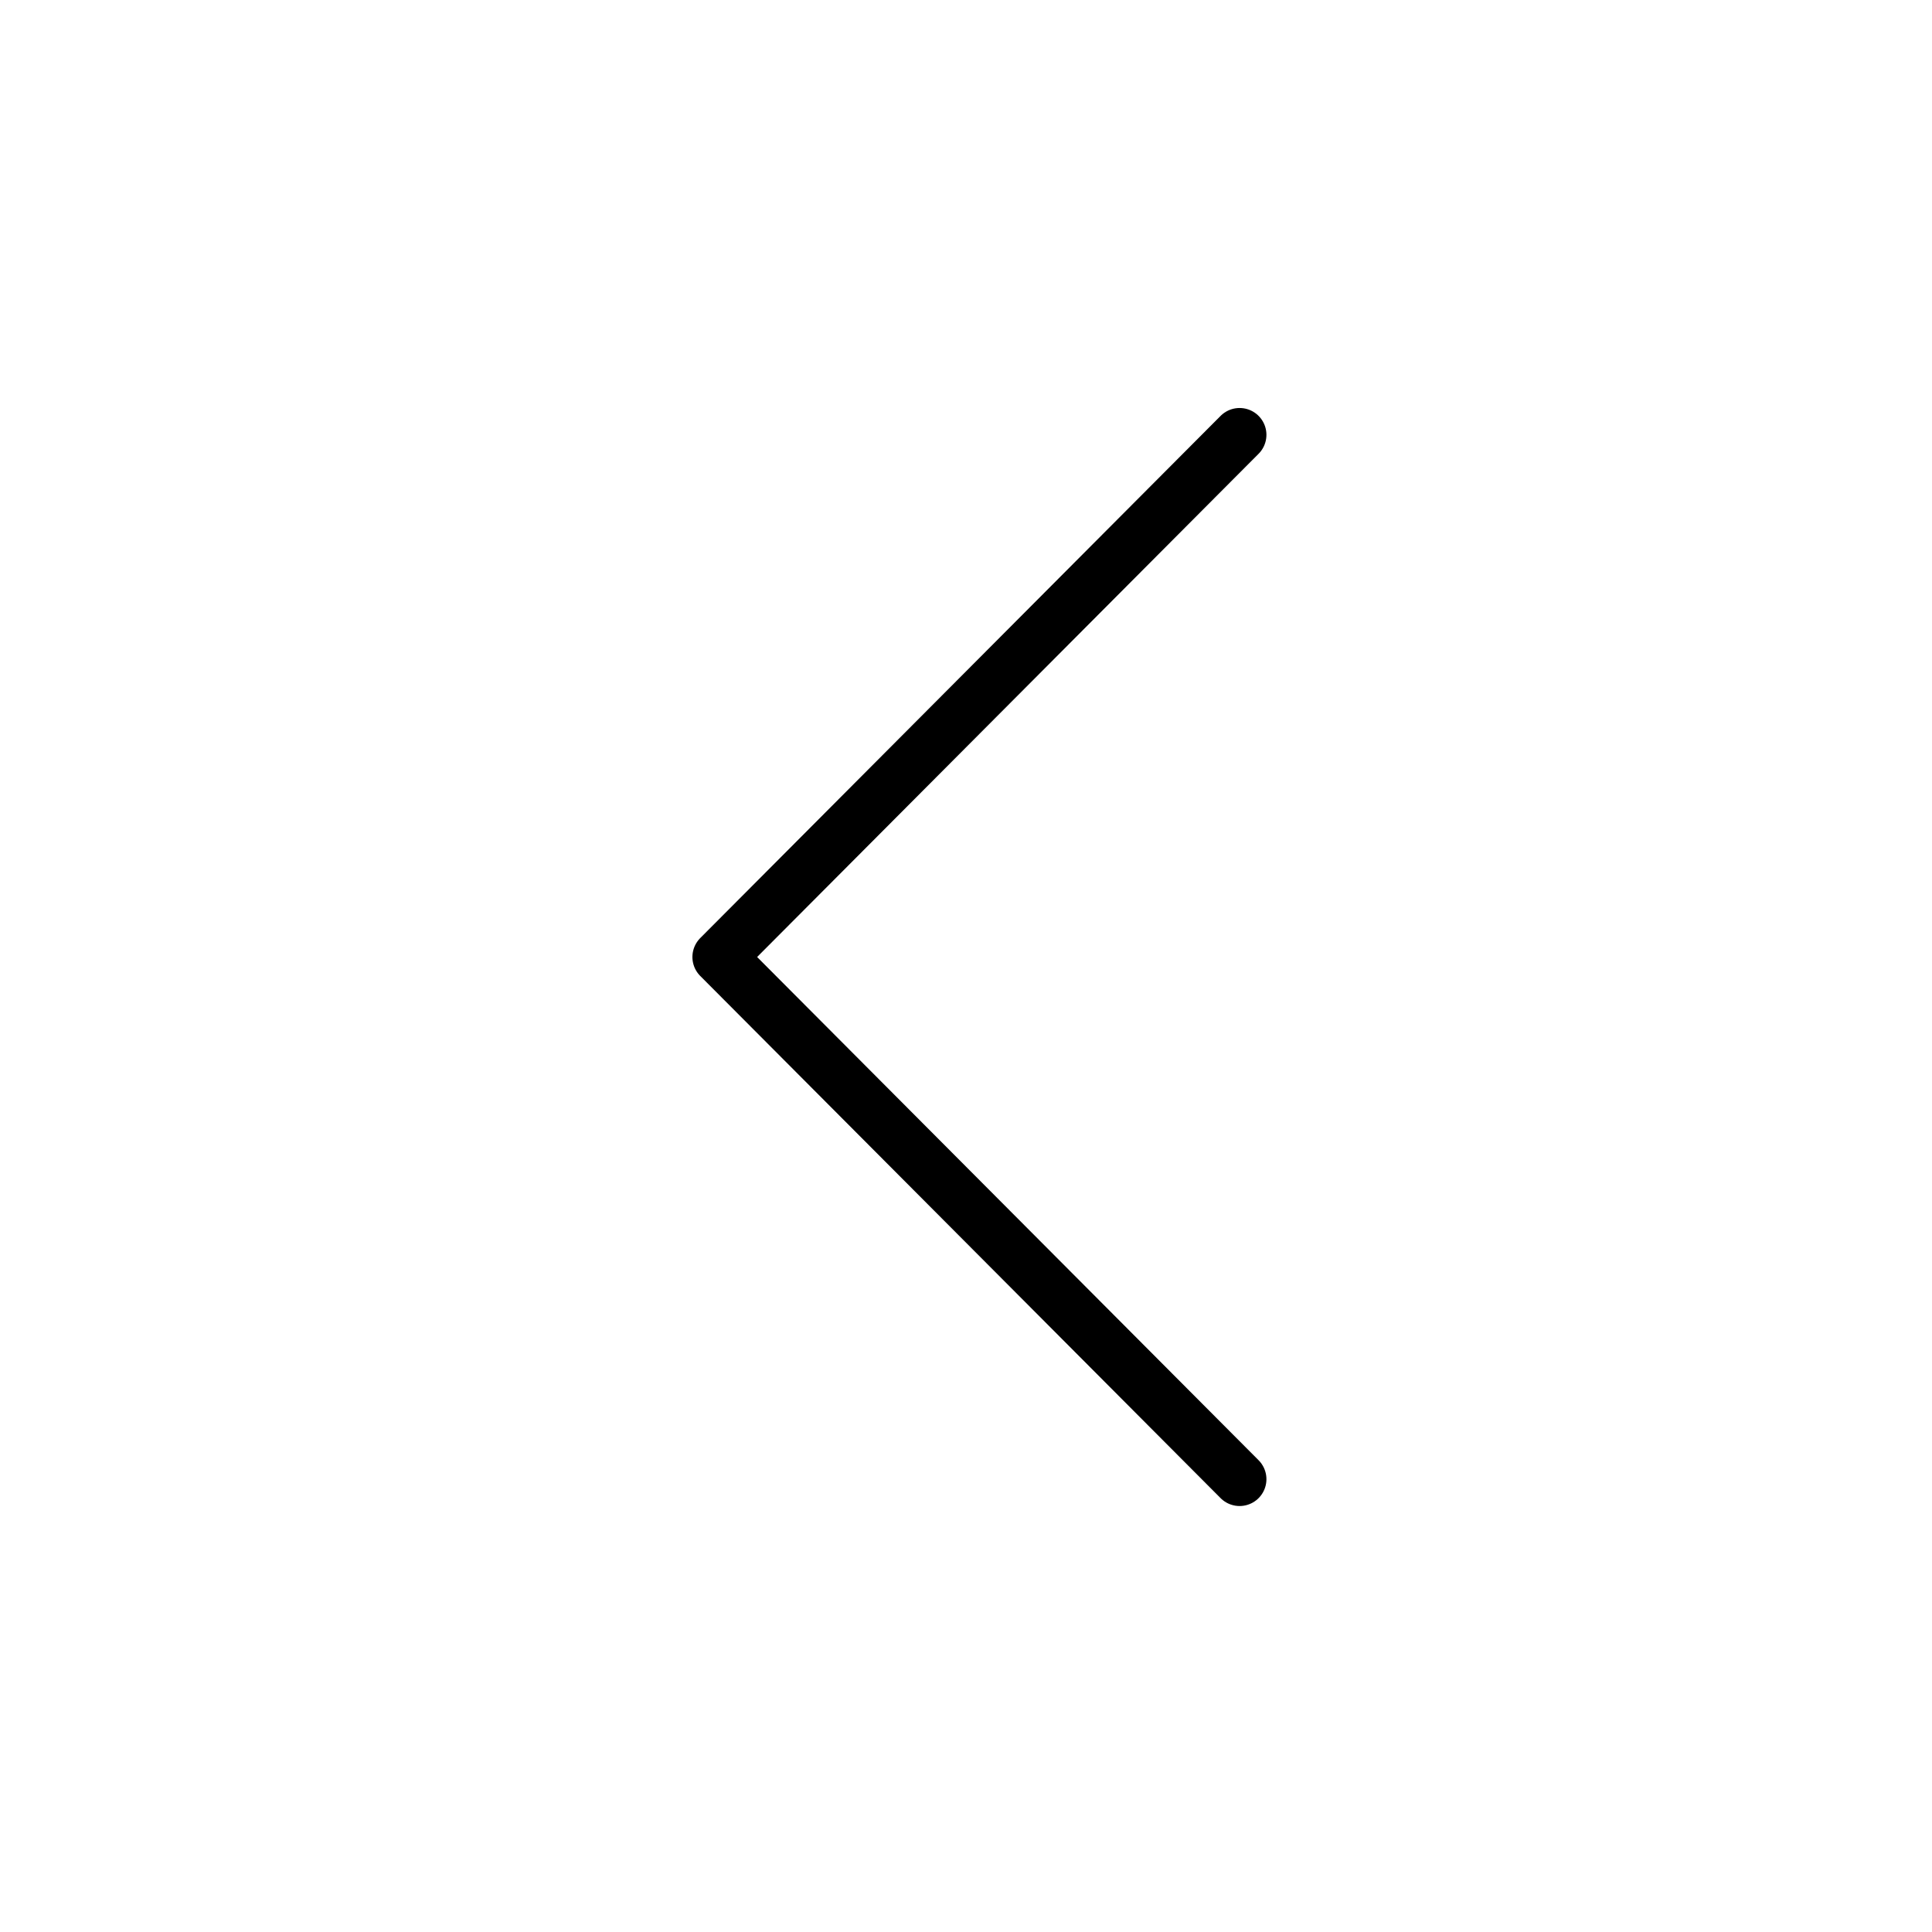
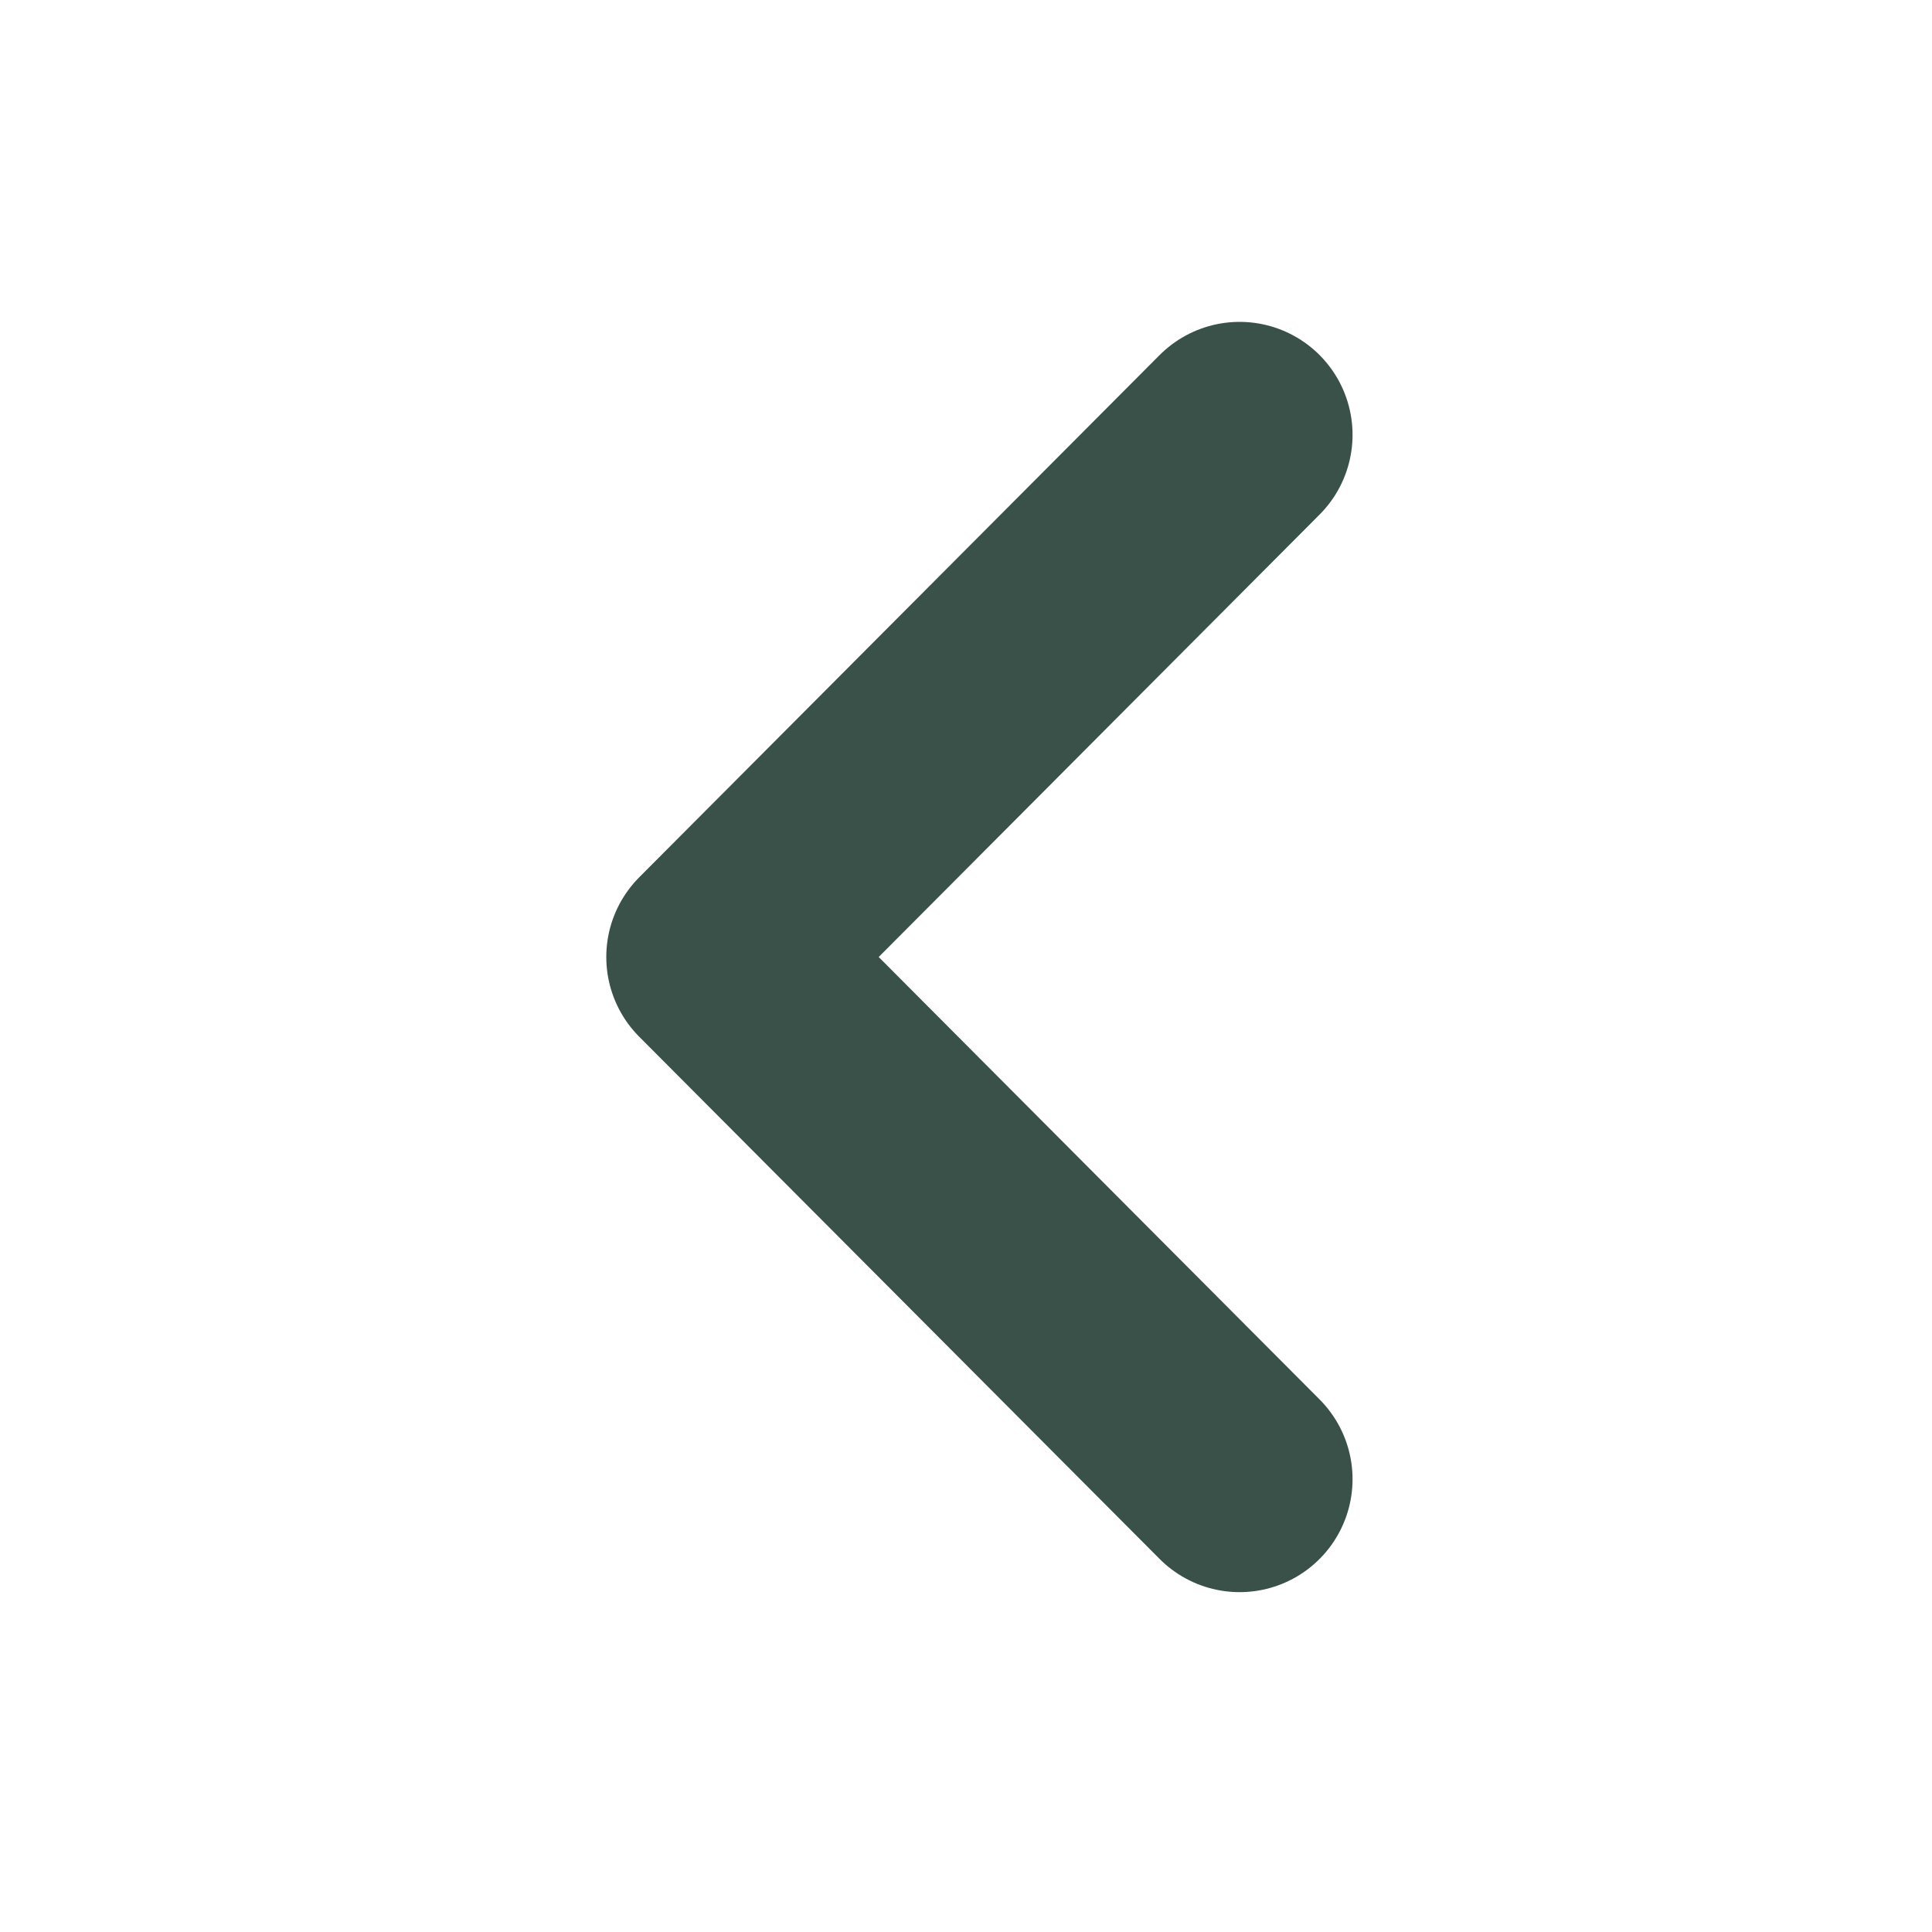
- <svg xmlns="http://www.w3.org/2000/svg" width="800px" height="800px" viewBox="0 0 72 72" id="emoji">
-   <g id="color" />
-   <g id="hair" />
-   <g id="skin" />
-   <g id="skin-shadow" />
+ <svg xmlns="http://www.w3.org/2000/svg" id="emoji" version="1.1" viewBox="0 0 800 800">
+   <defs>
+     <style>
+       .st0 {
+         fill: none;
+         stroke: #395148;
+         stroke-linecap: round;
+         stroke-linejoin: round;
+         stroke-width: 93.54px;
+       }
+     </style>
+   </defs>
  <g id="line">
-     <polyline fill="none" stroke="#000000" stroke-linecap="round" stroke-linejoin="round" stroke-miterlimit="10" stroke-width="2" points="46.196,16.205 26.804,35.665 46.196,55.125" />
+     <polyline class="st0" points="513.29 180.05 297.82 396.28 513.29 612.5" />
  </g>
</svg>
